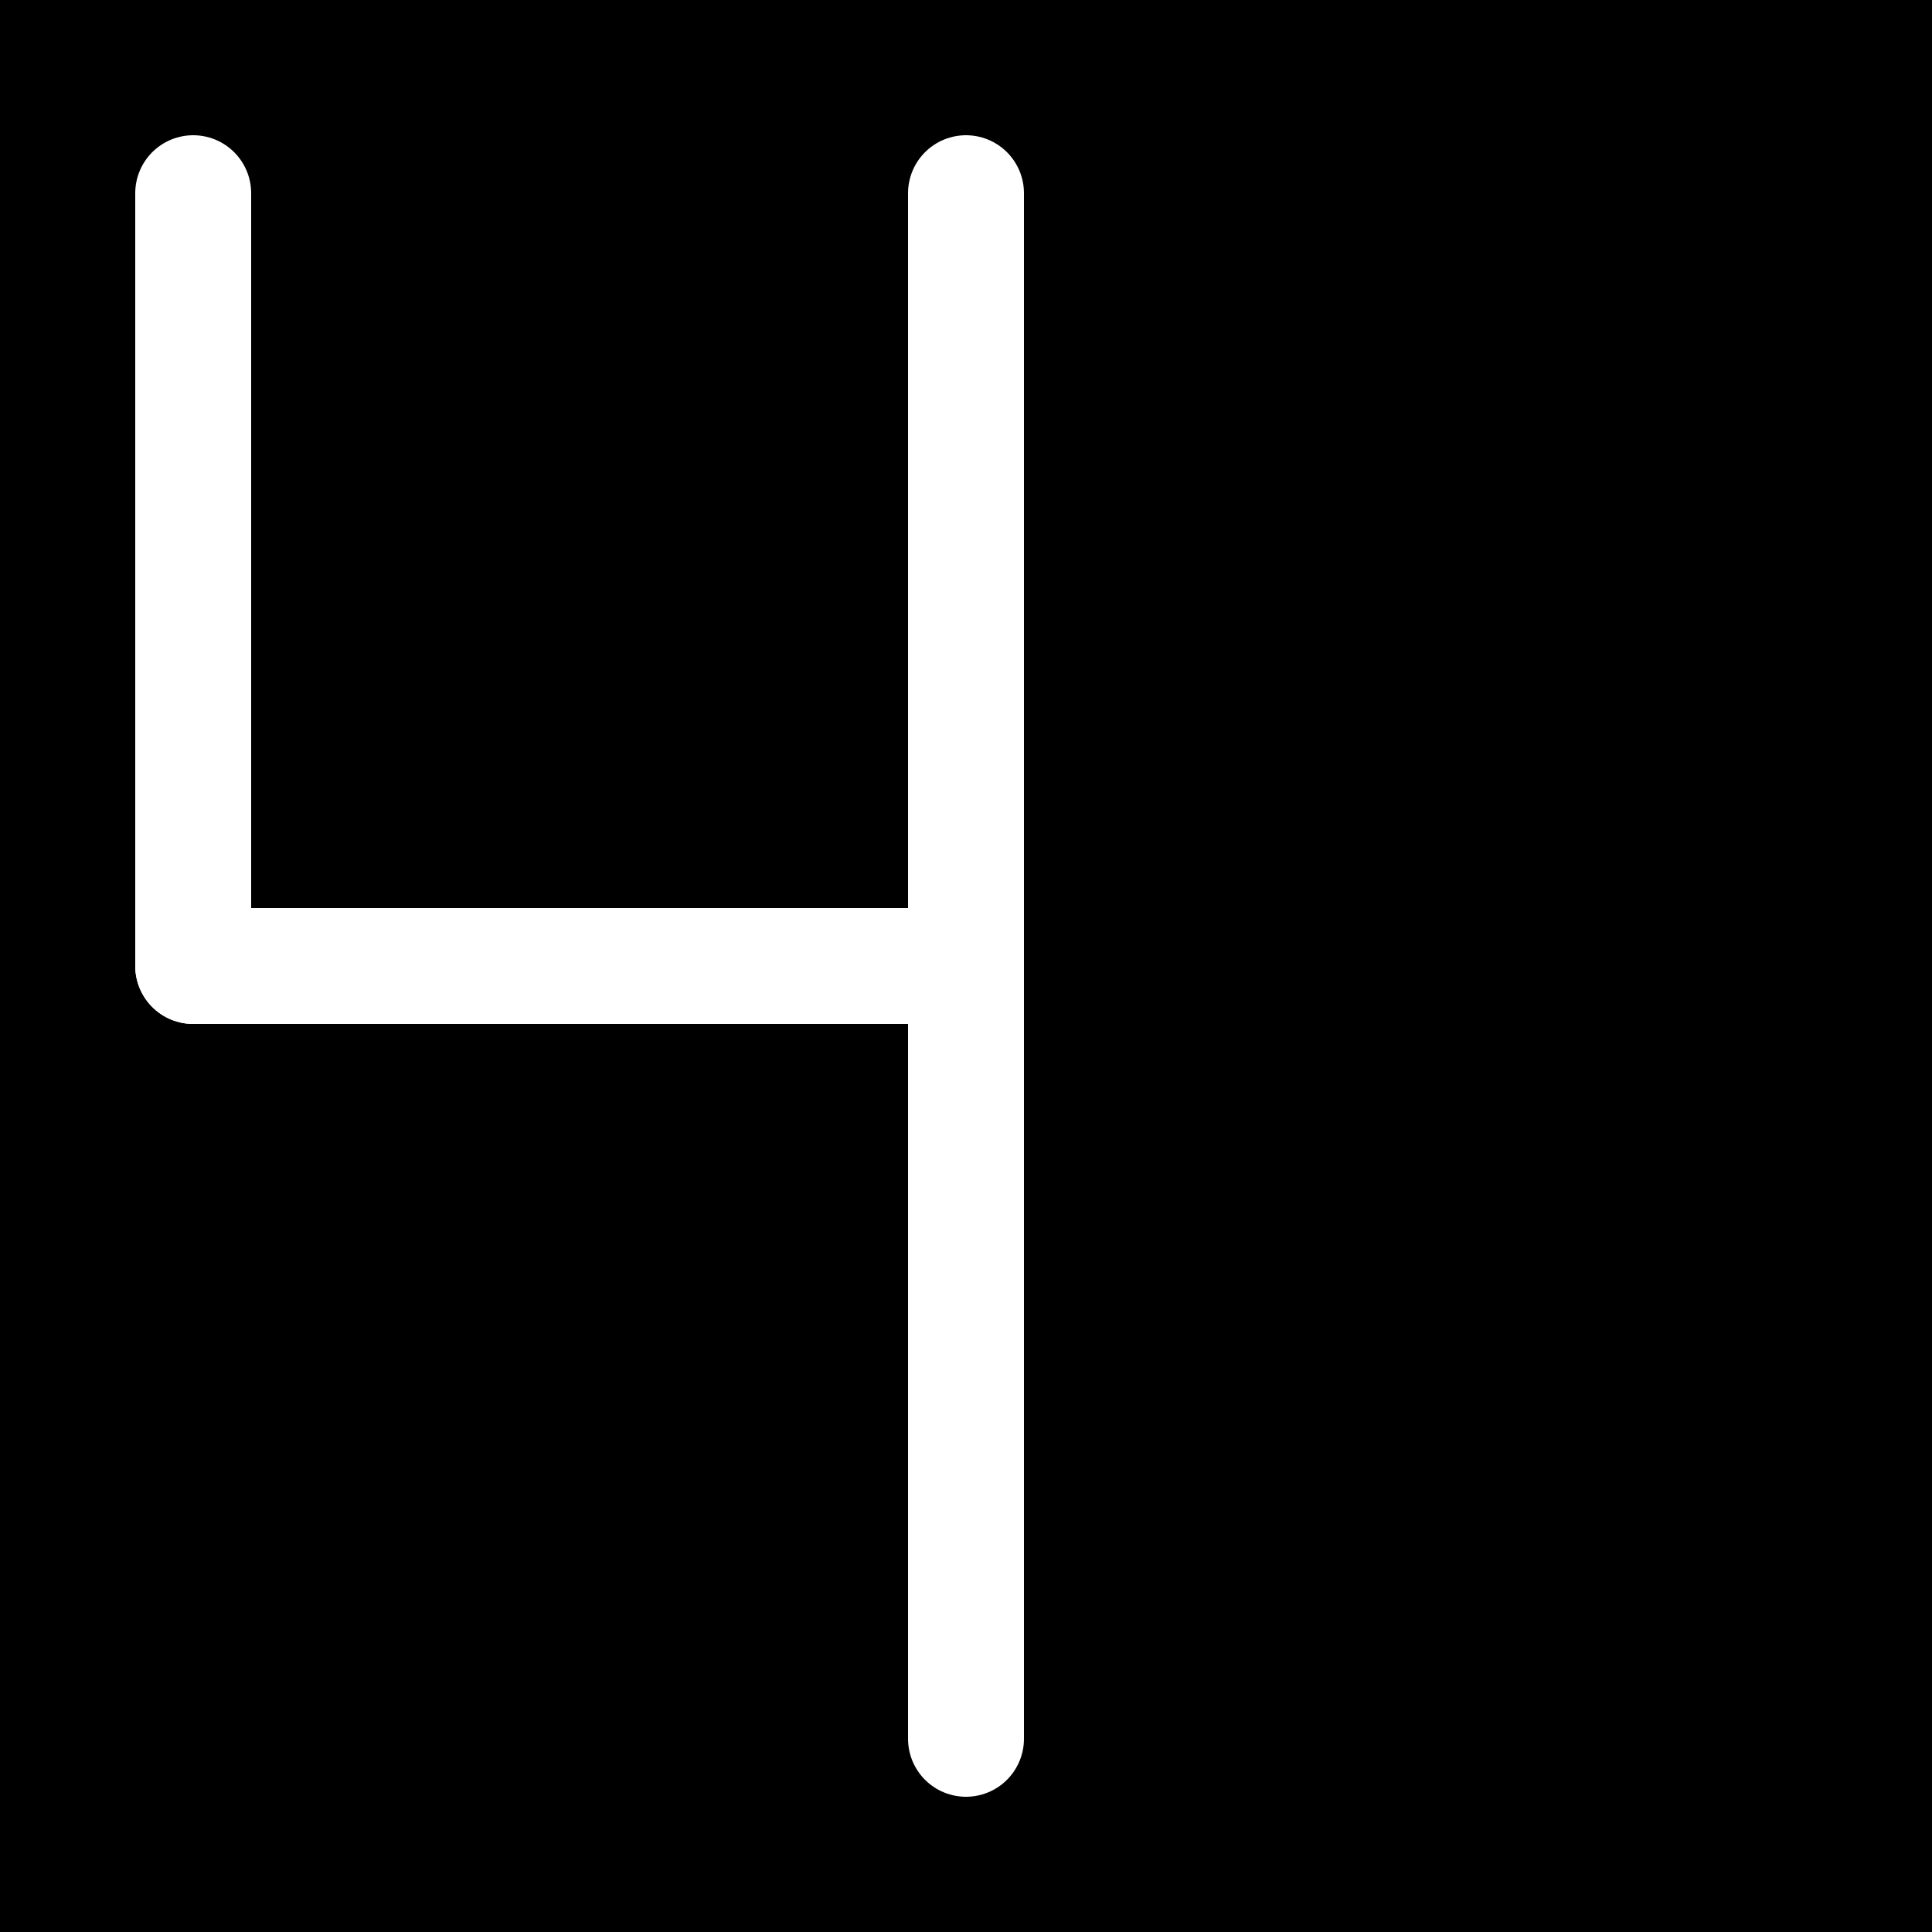
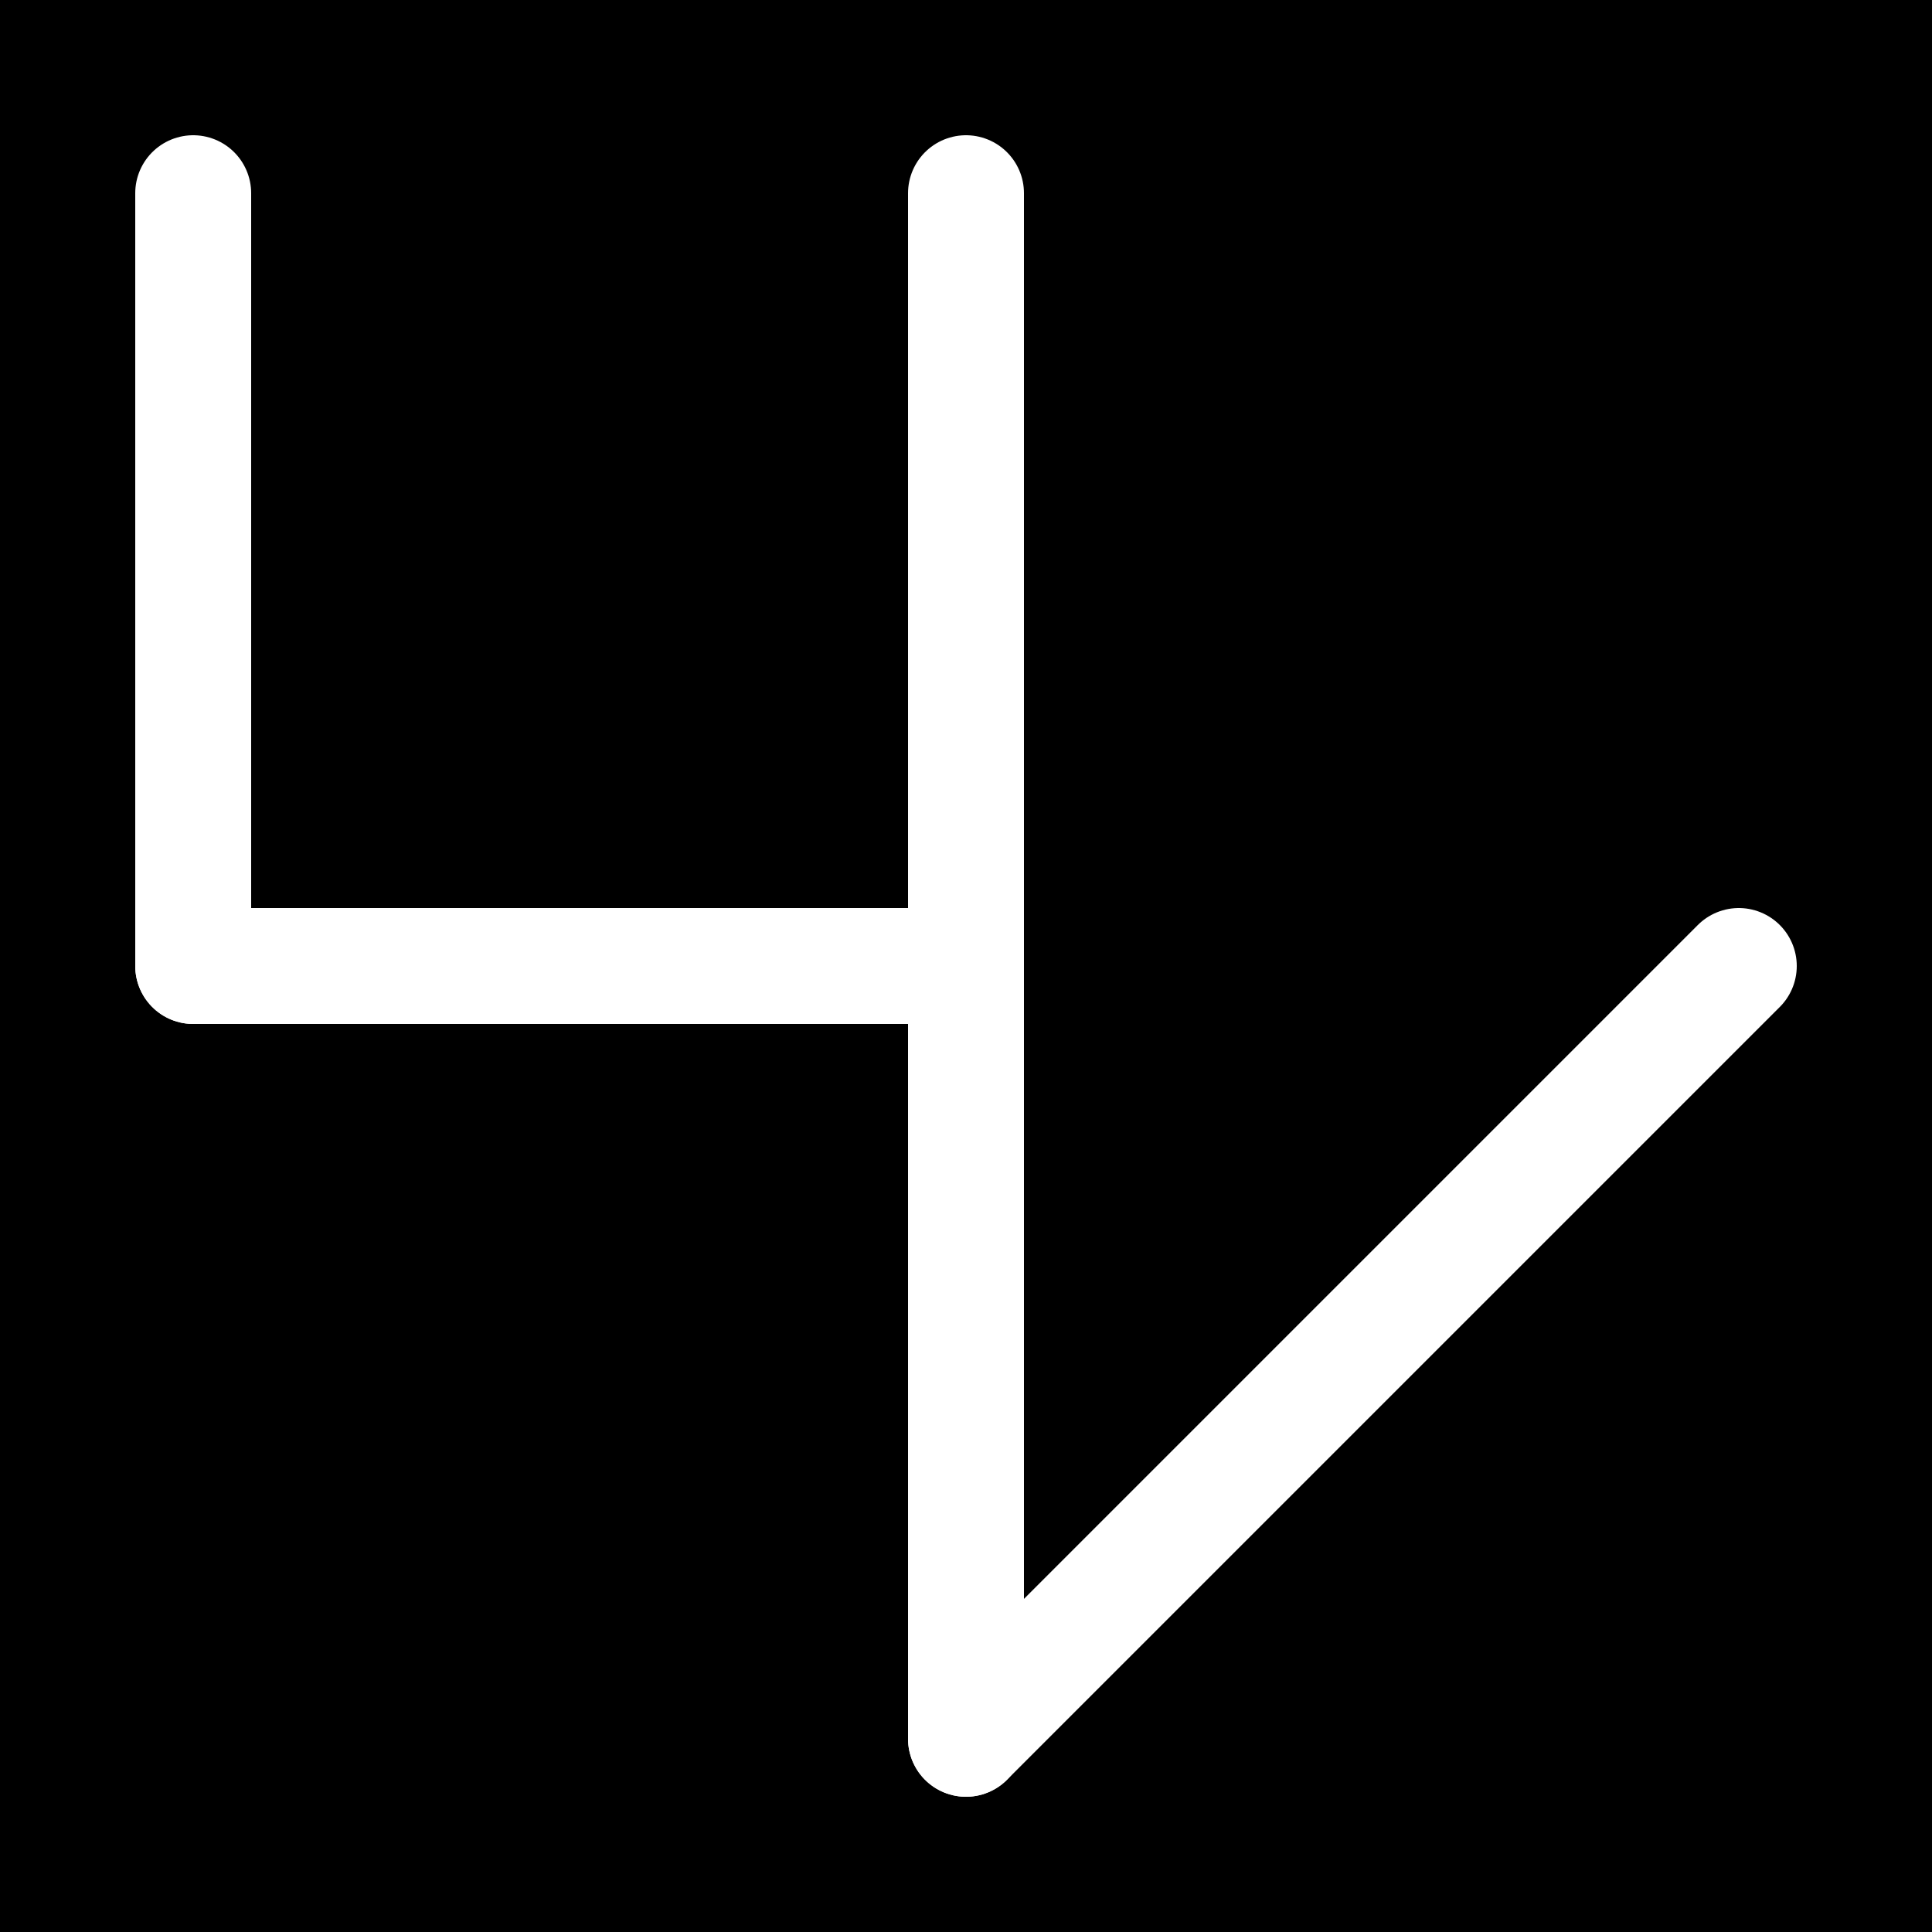
<svg xmlns="http://www.w3.org/2000/svg" viewBox="0 0 100 100" width="100%" height="100%">
  <rect width="100" height="100" fill="black" />
  <g stroke="white" stroke-width="6" stroke-linecap="round">
    <line x1="10" y1="10" x2="10" y2="50" />
    <line x1="50" y1="10" x2="50" y2="50" />
    <line x1="10" y1="50" x2="50" y2="50" />
    <line x1="50" y1="90" x2="50" y2="50" />
+     <line x1="90" y1="50" x2="50" y2="90" />
  </g>
</svg>
